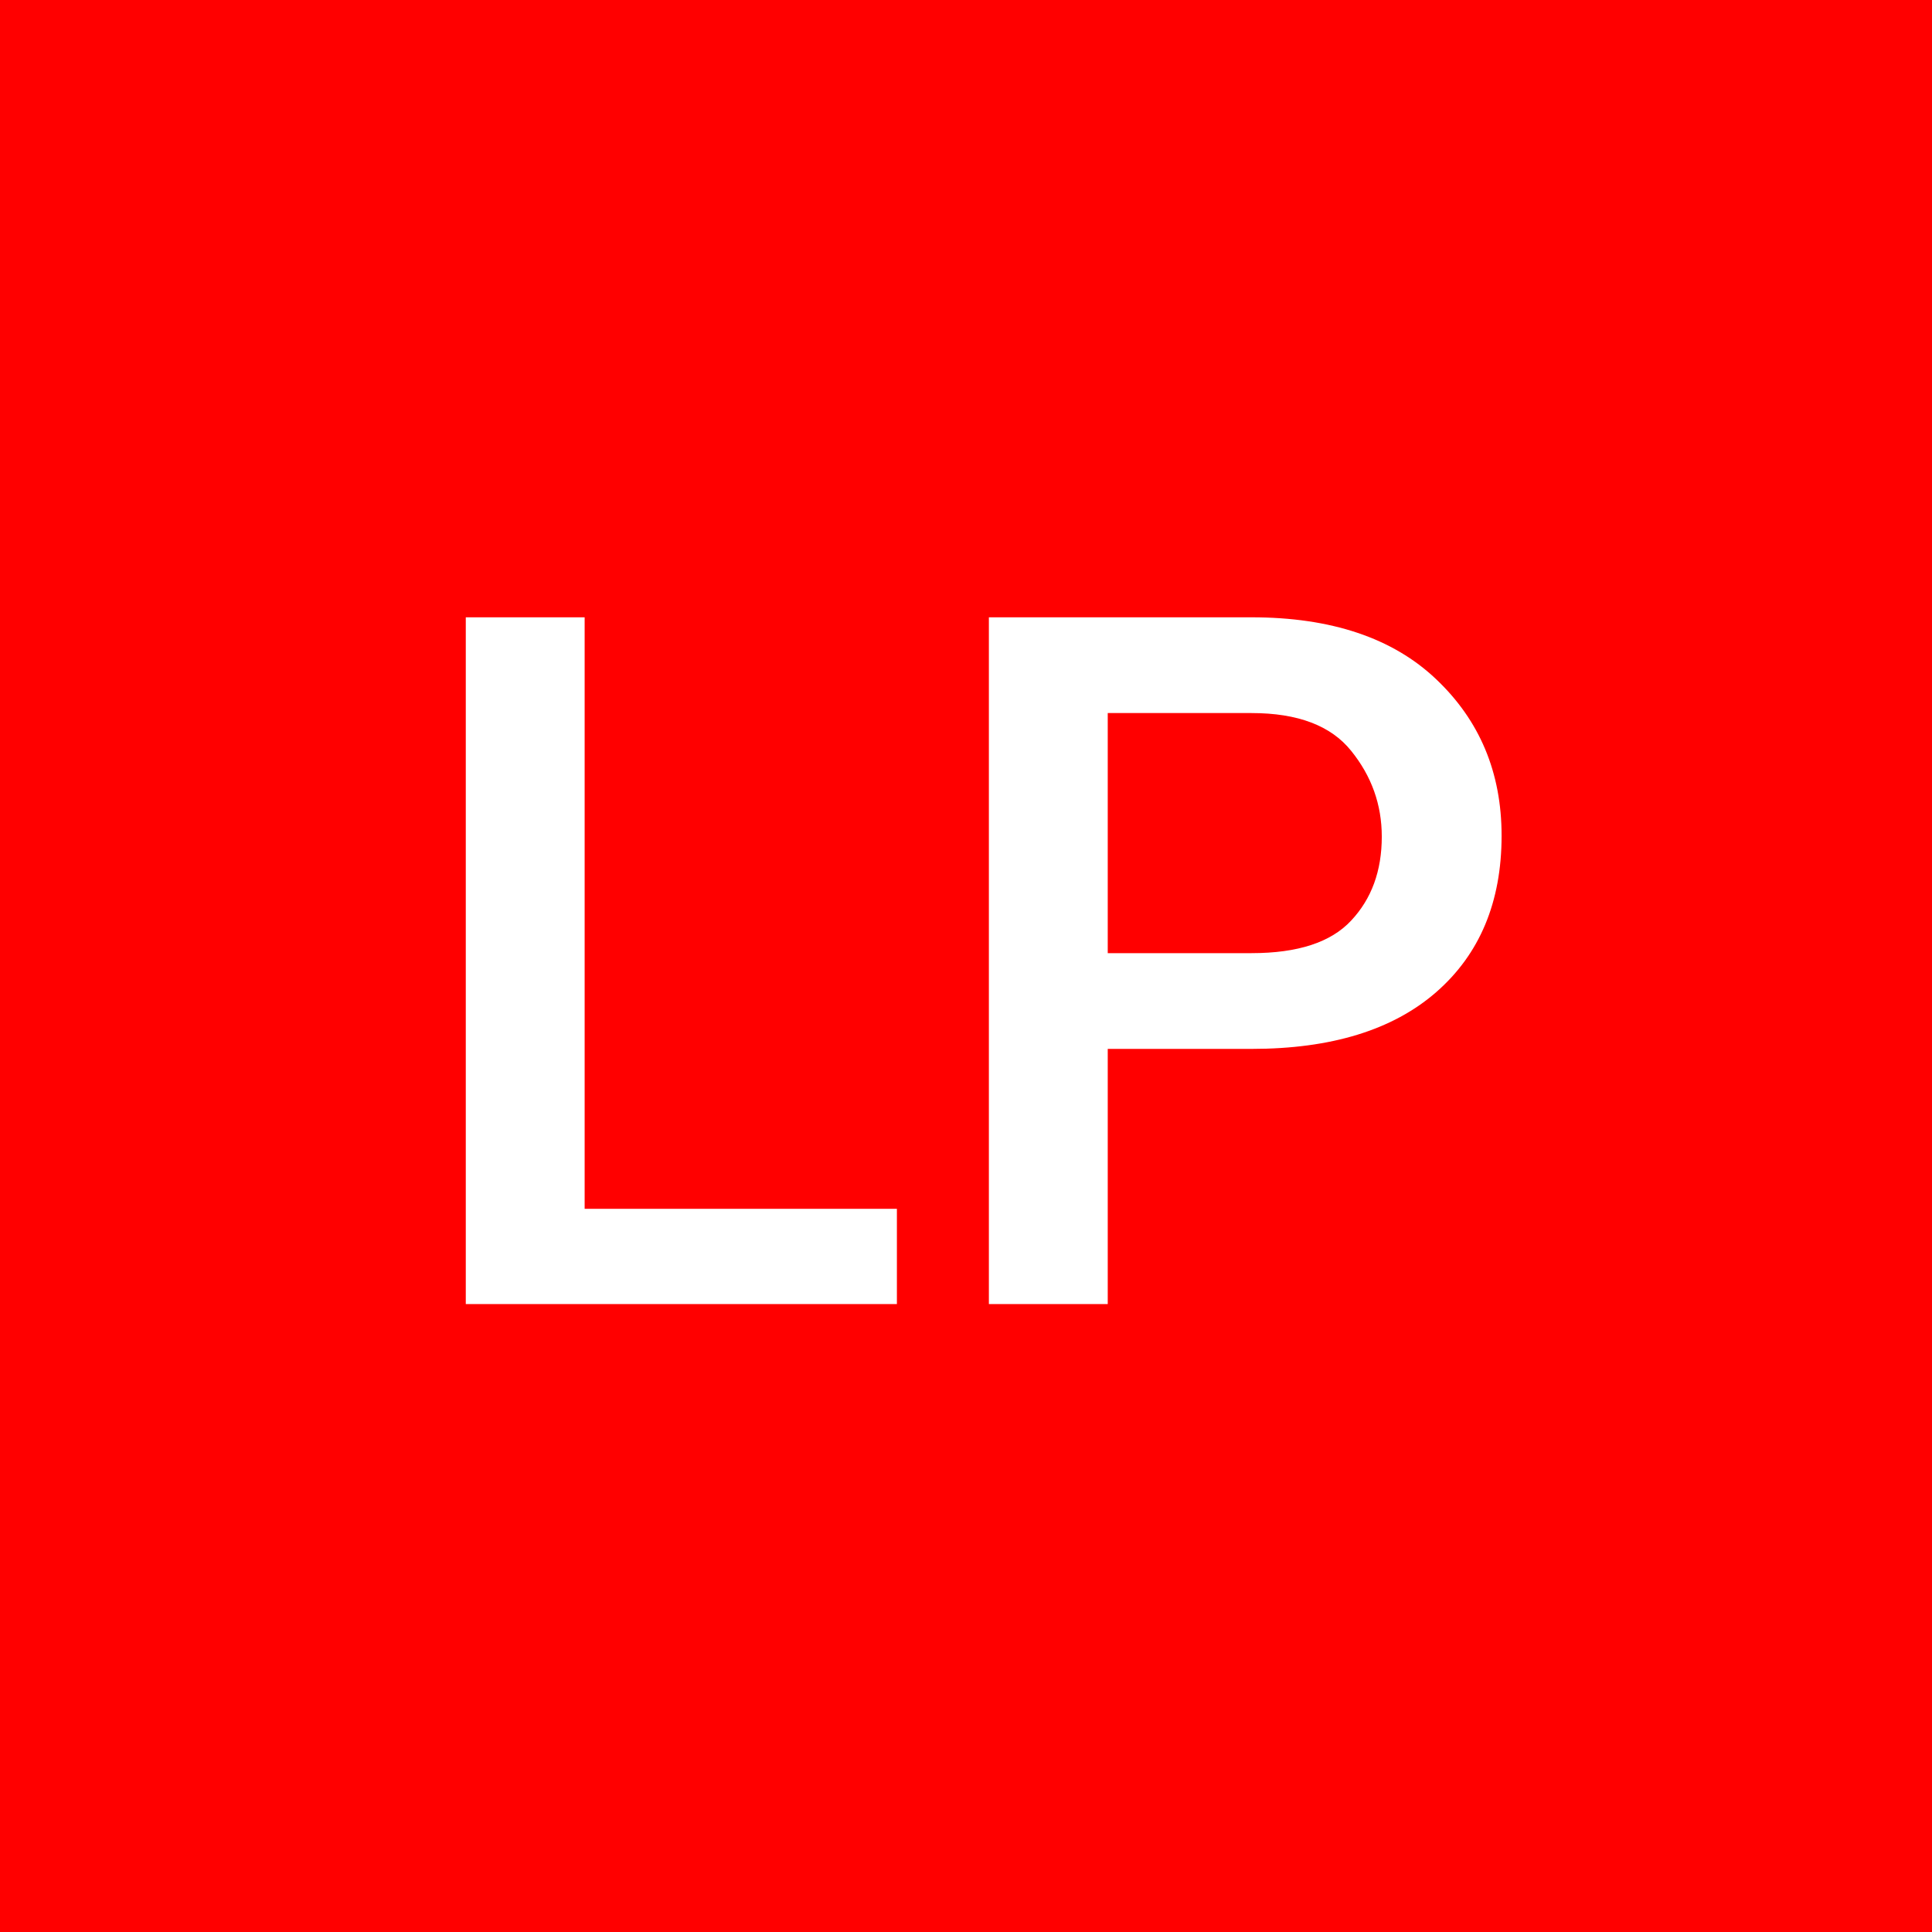
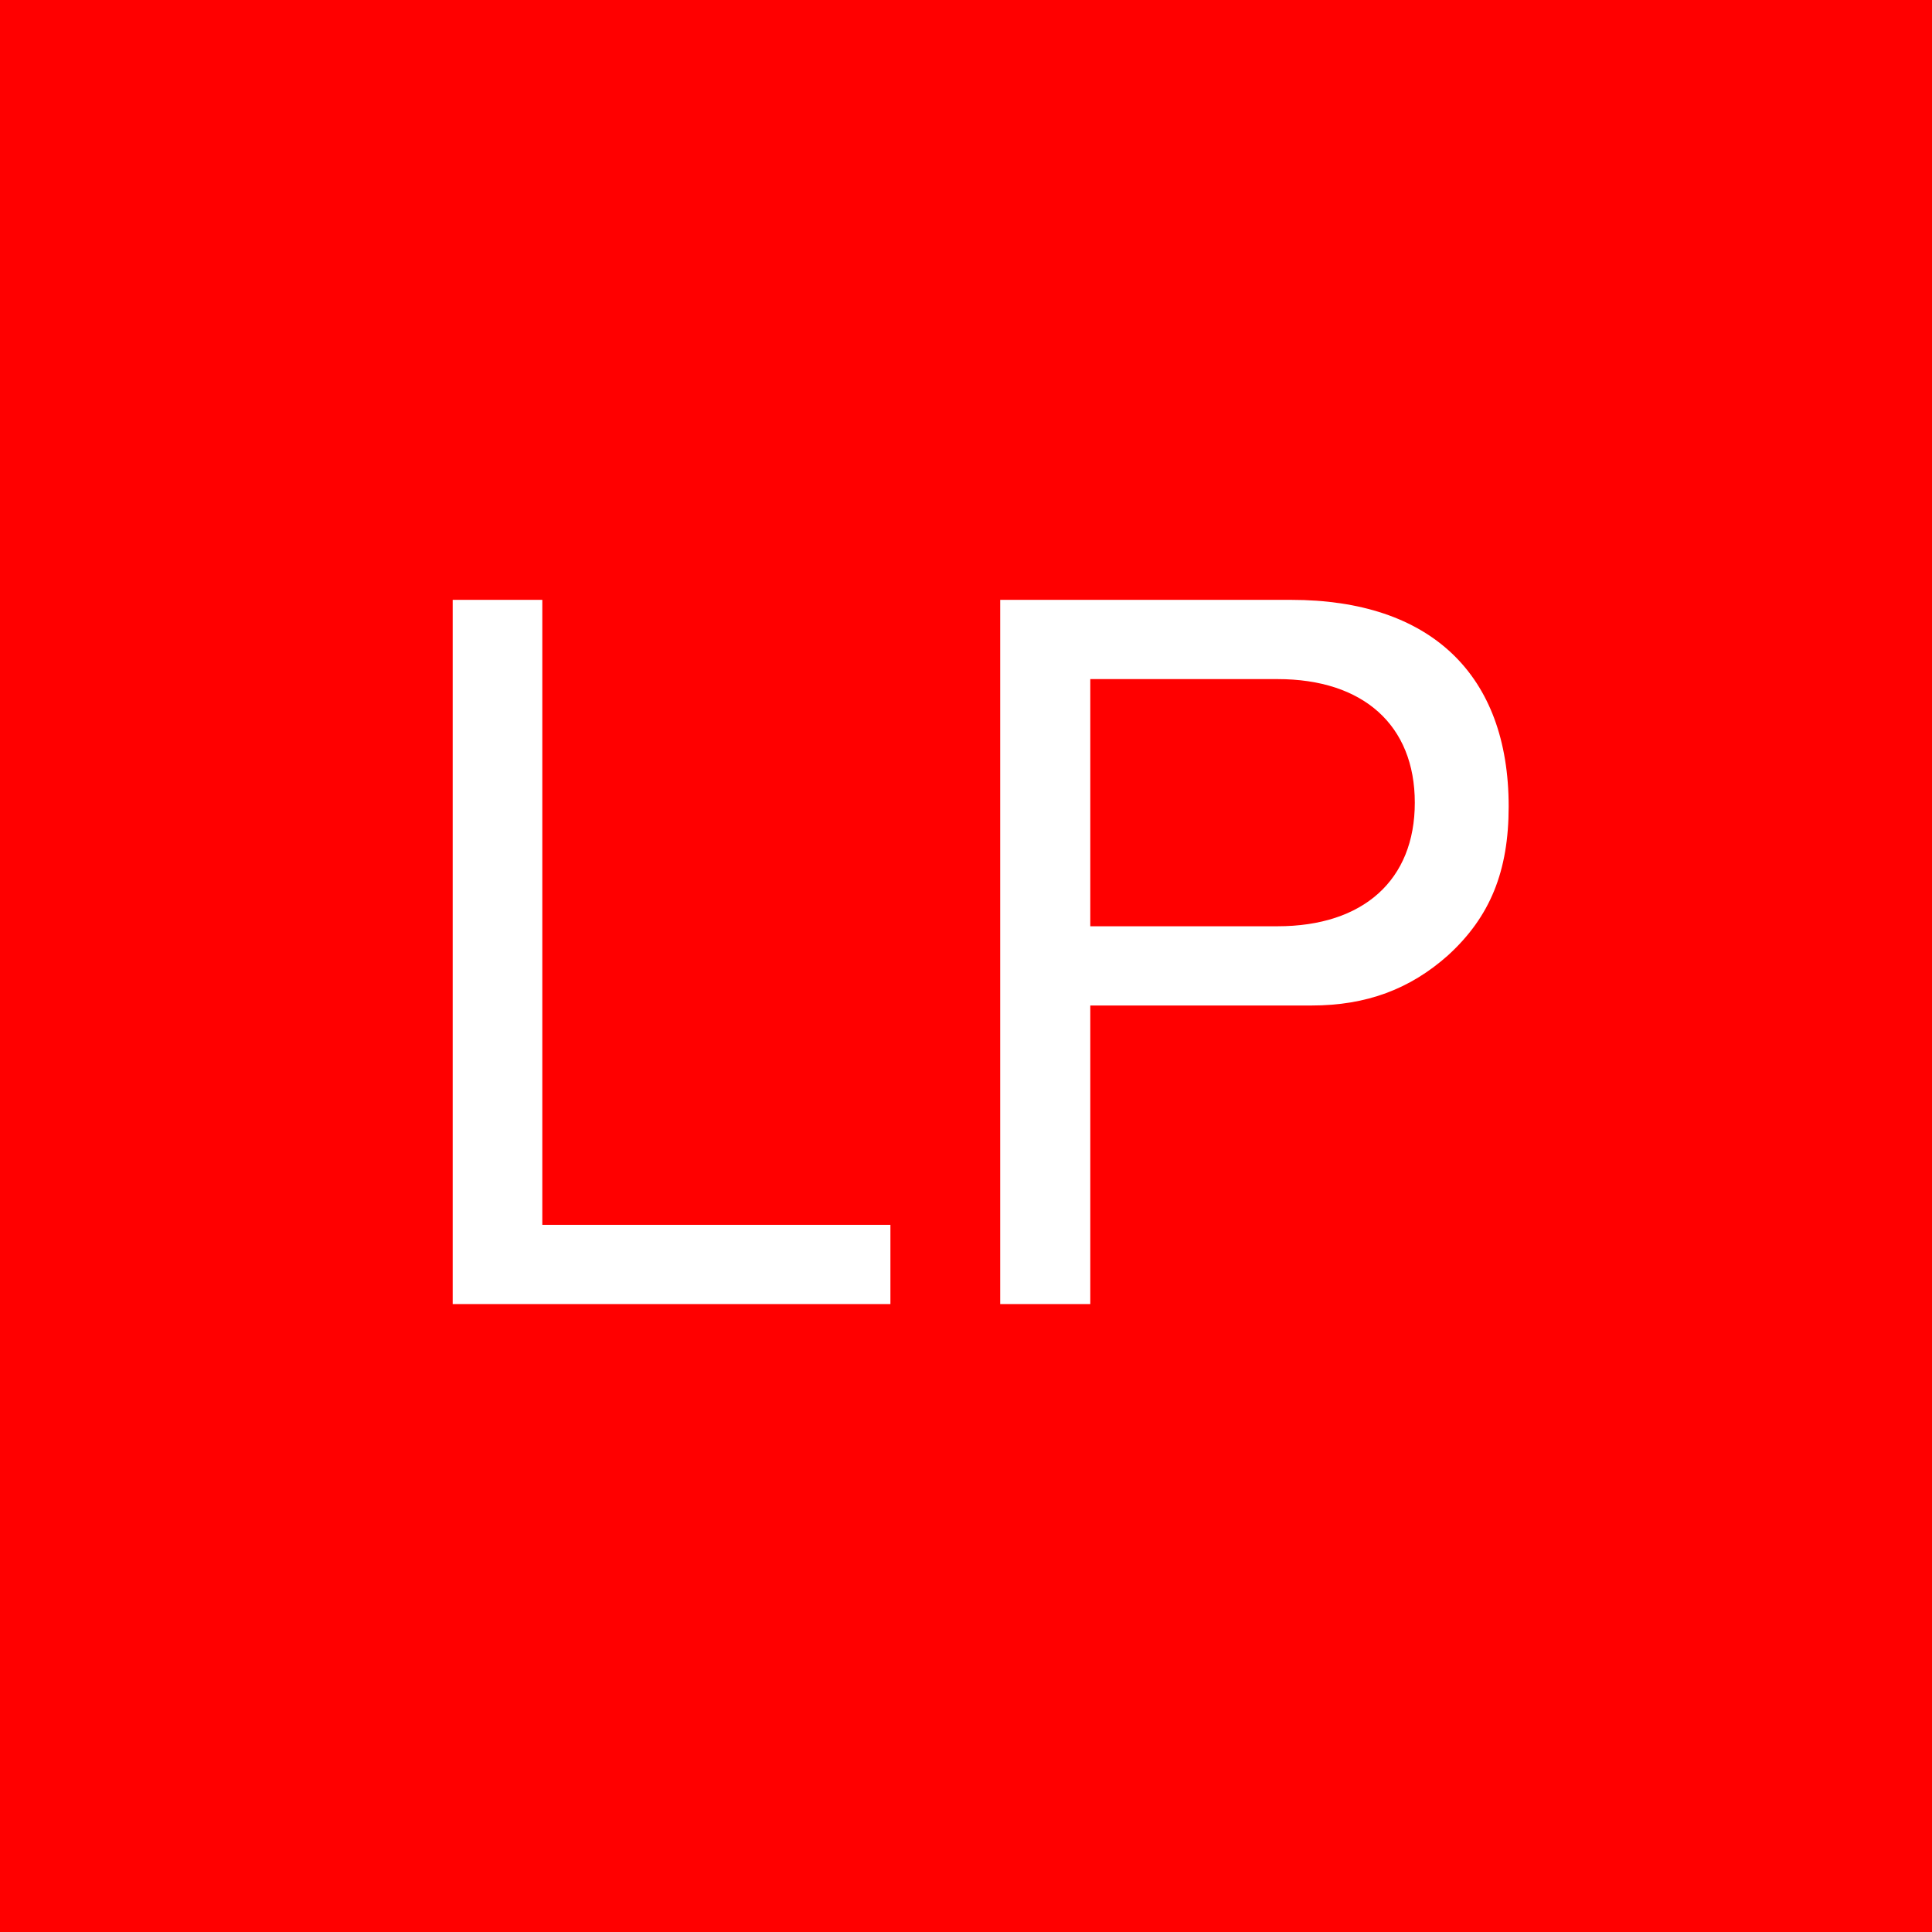
<svg xmlns="http://www.w3.org/2000/svg" width="64" height="64">
  <rect x="0" y="0" width="64" height="64" fill="red" />
-   <text x="50%" y="50%" font-size="32" dy="0.35em" text-anchor="middle" style="fill: white; font-family: Roboto; font-weight: 500;">LP</text>
+   <text x="50%" y="50%" font-size="32" dy="0.35em" text-anchor="middle" style="fill: white; font-family: -apple-system,BlinkMacSystemFont,Segoe UI,Helvetica,Arial,sans-serif,Apple Color Emoji,Segoe UI Emoji; font-weight: 500; user-select: none">LP</text>
</svg>
